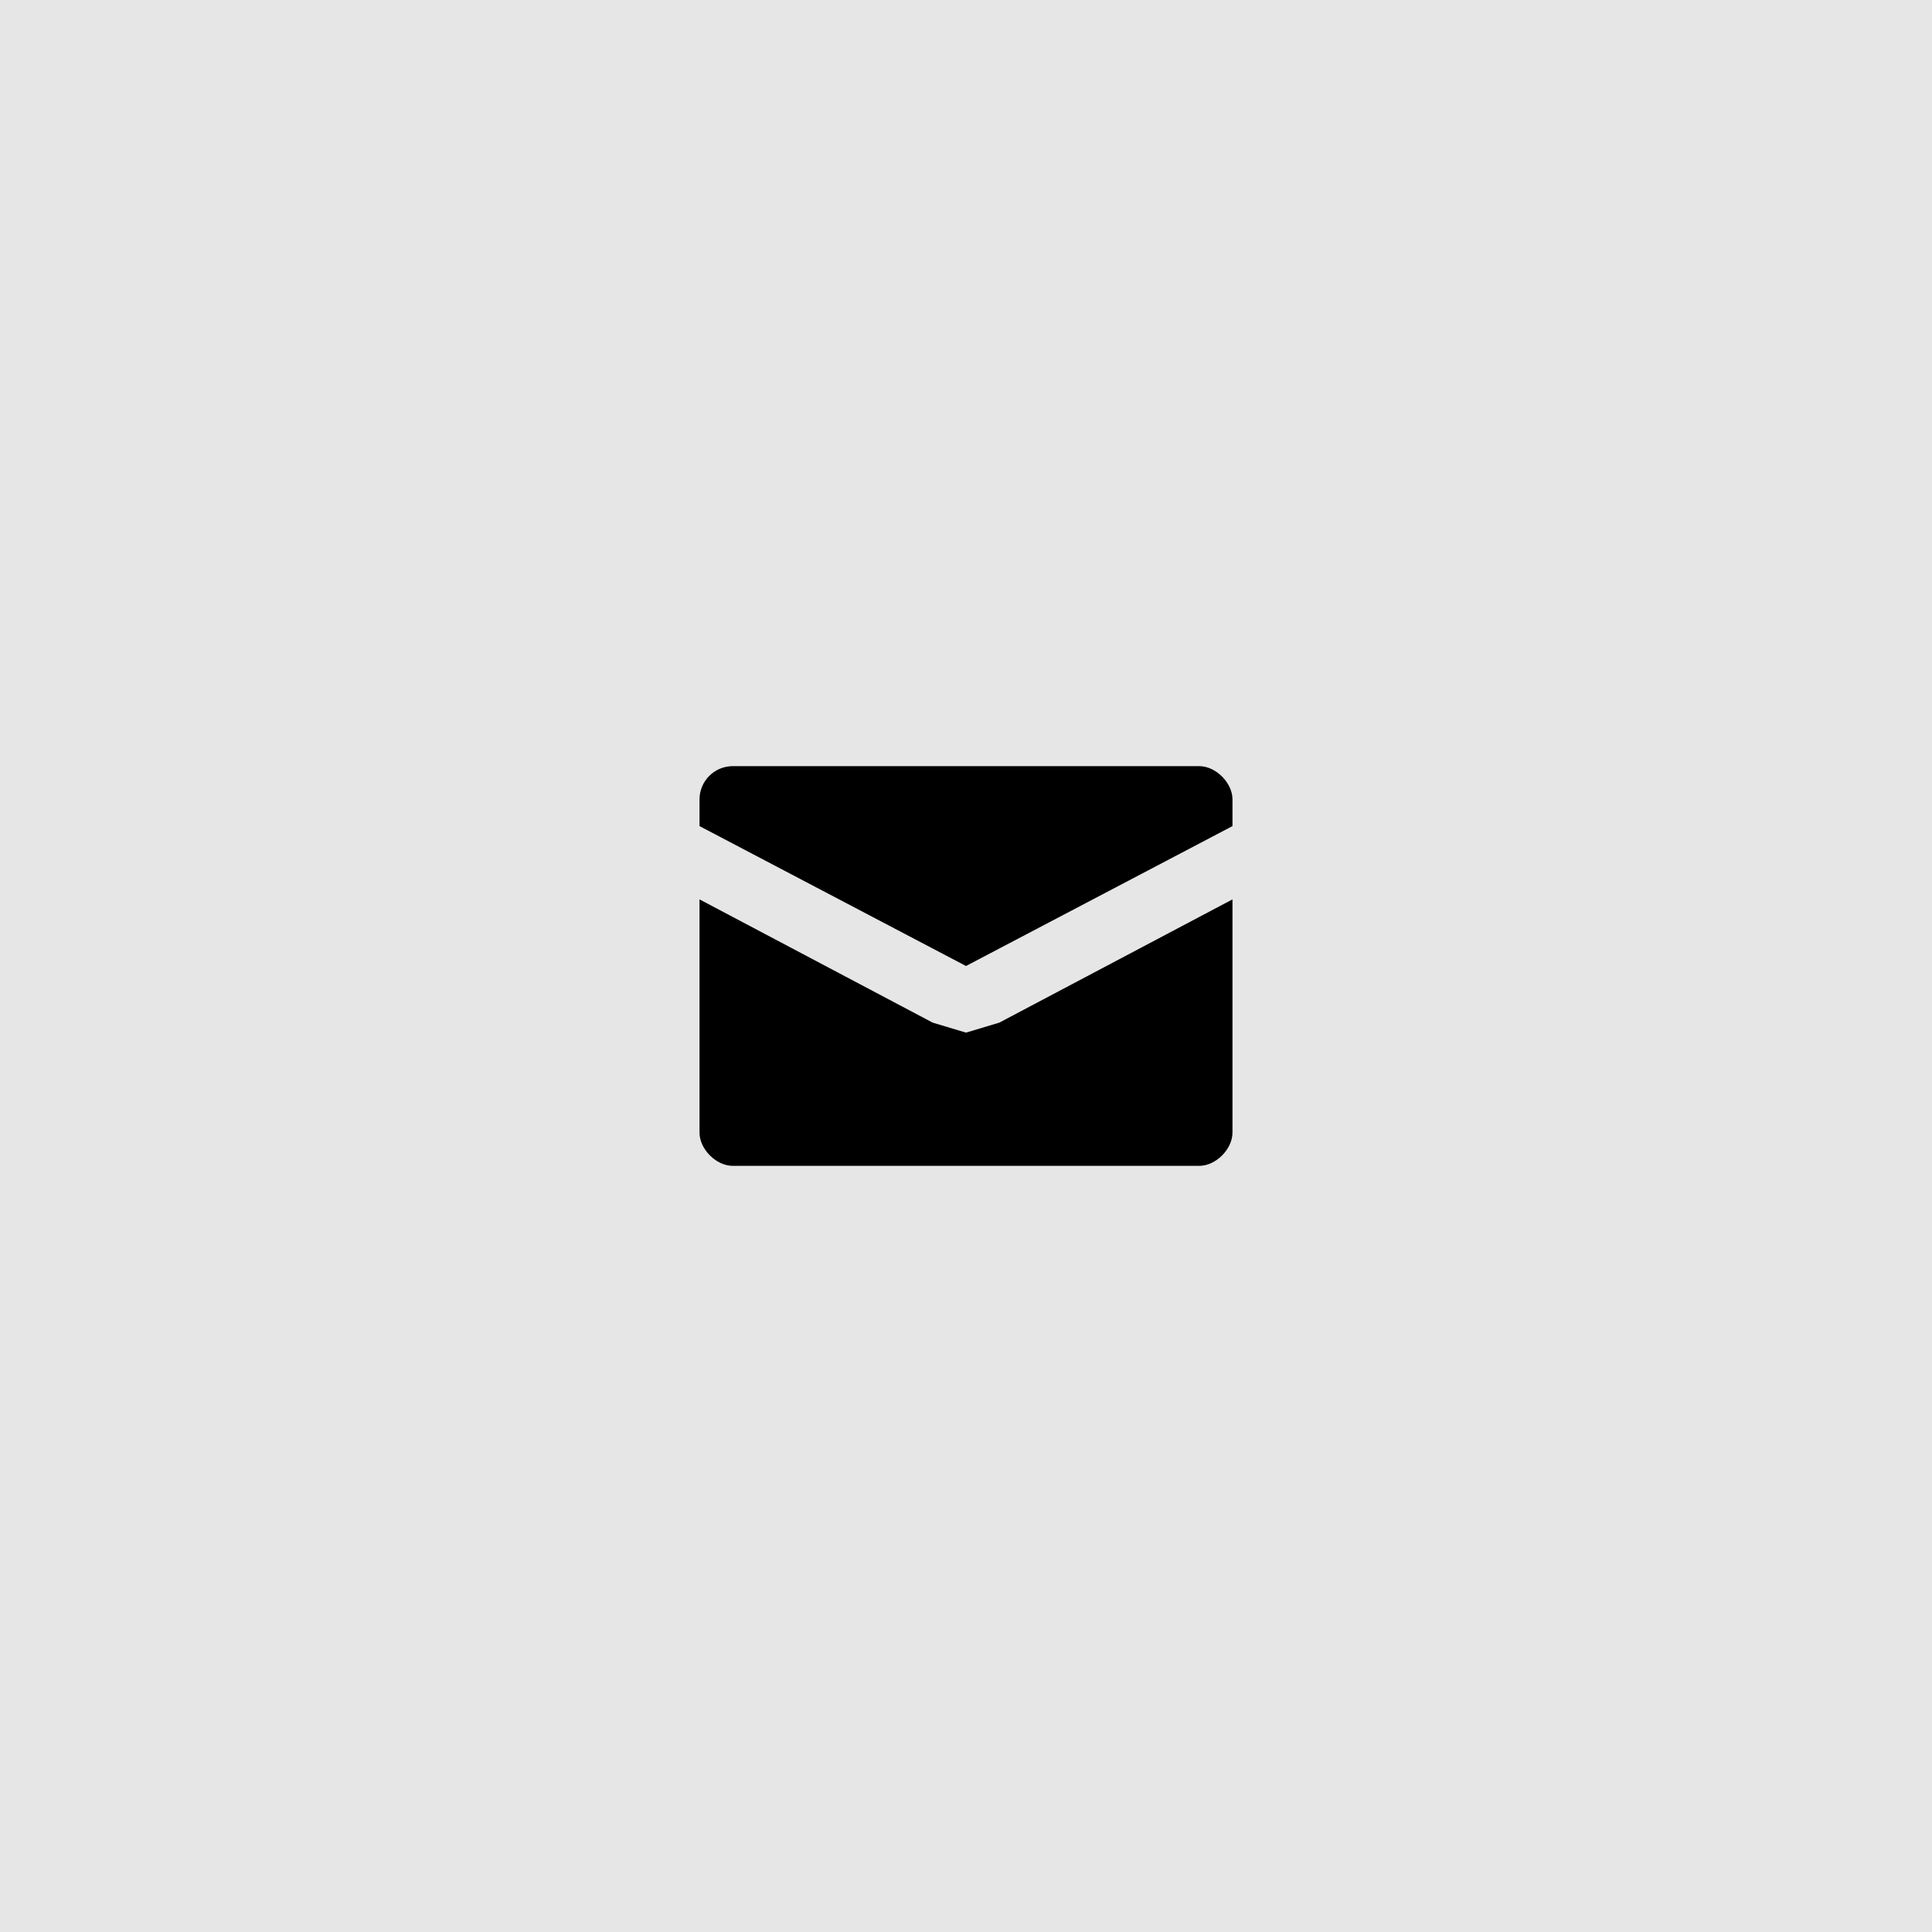
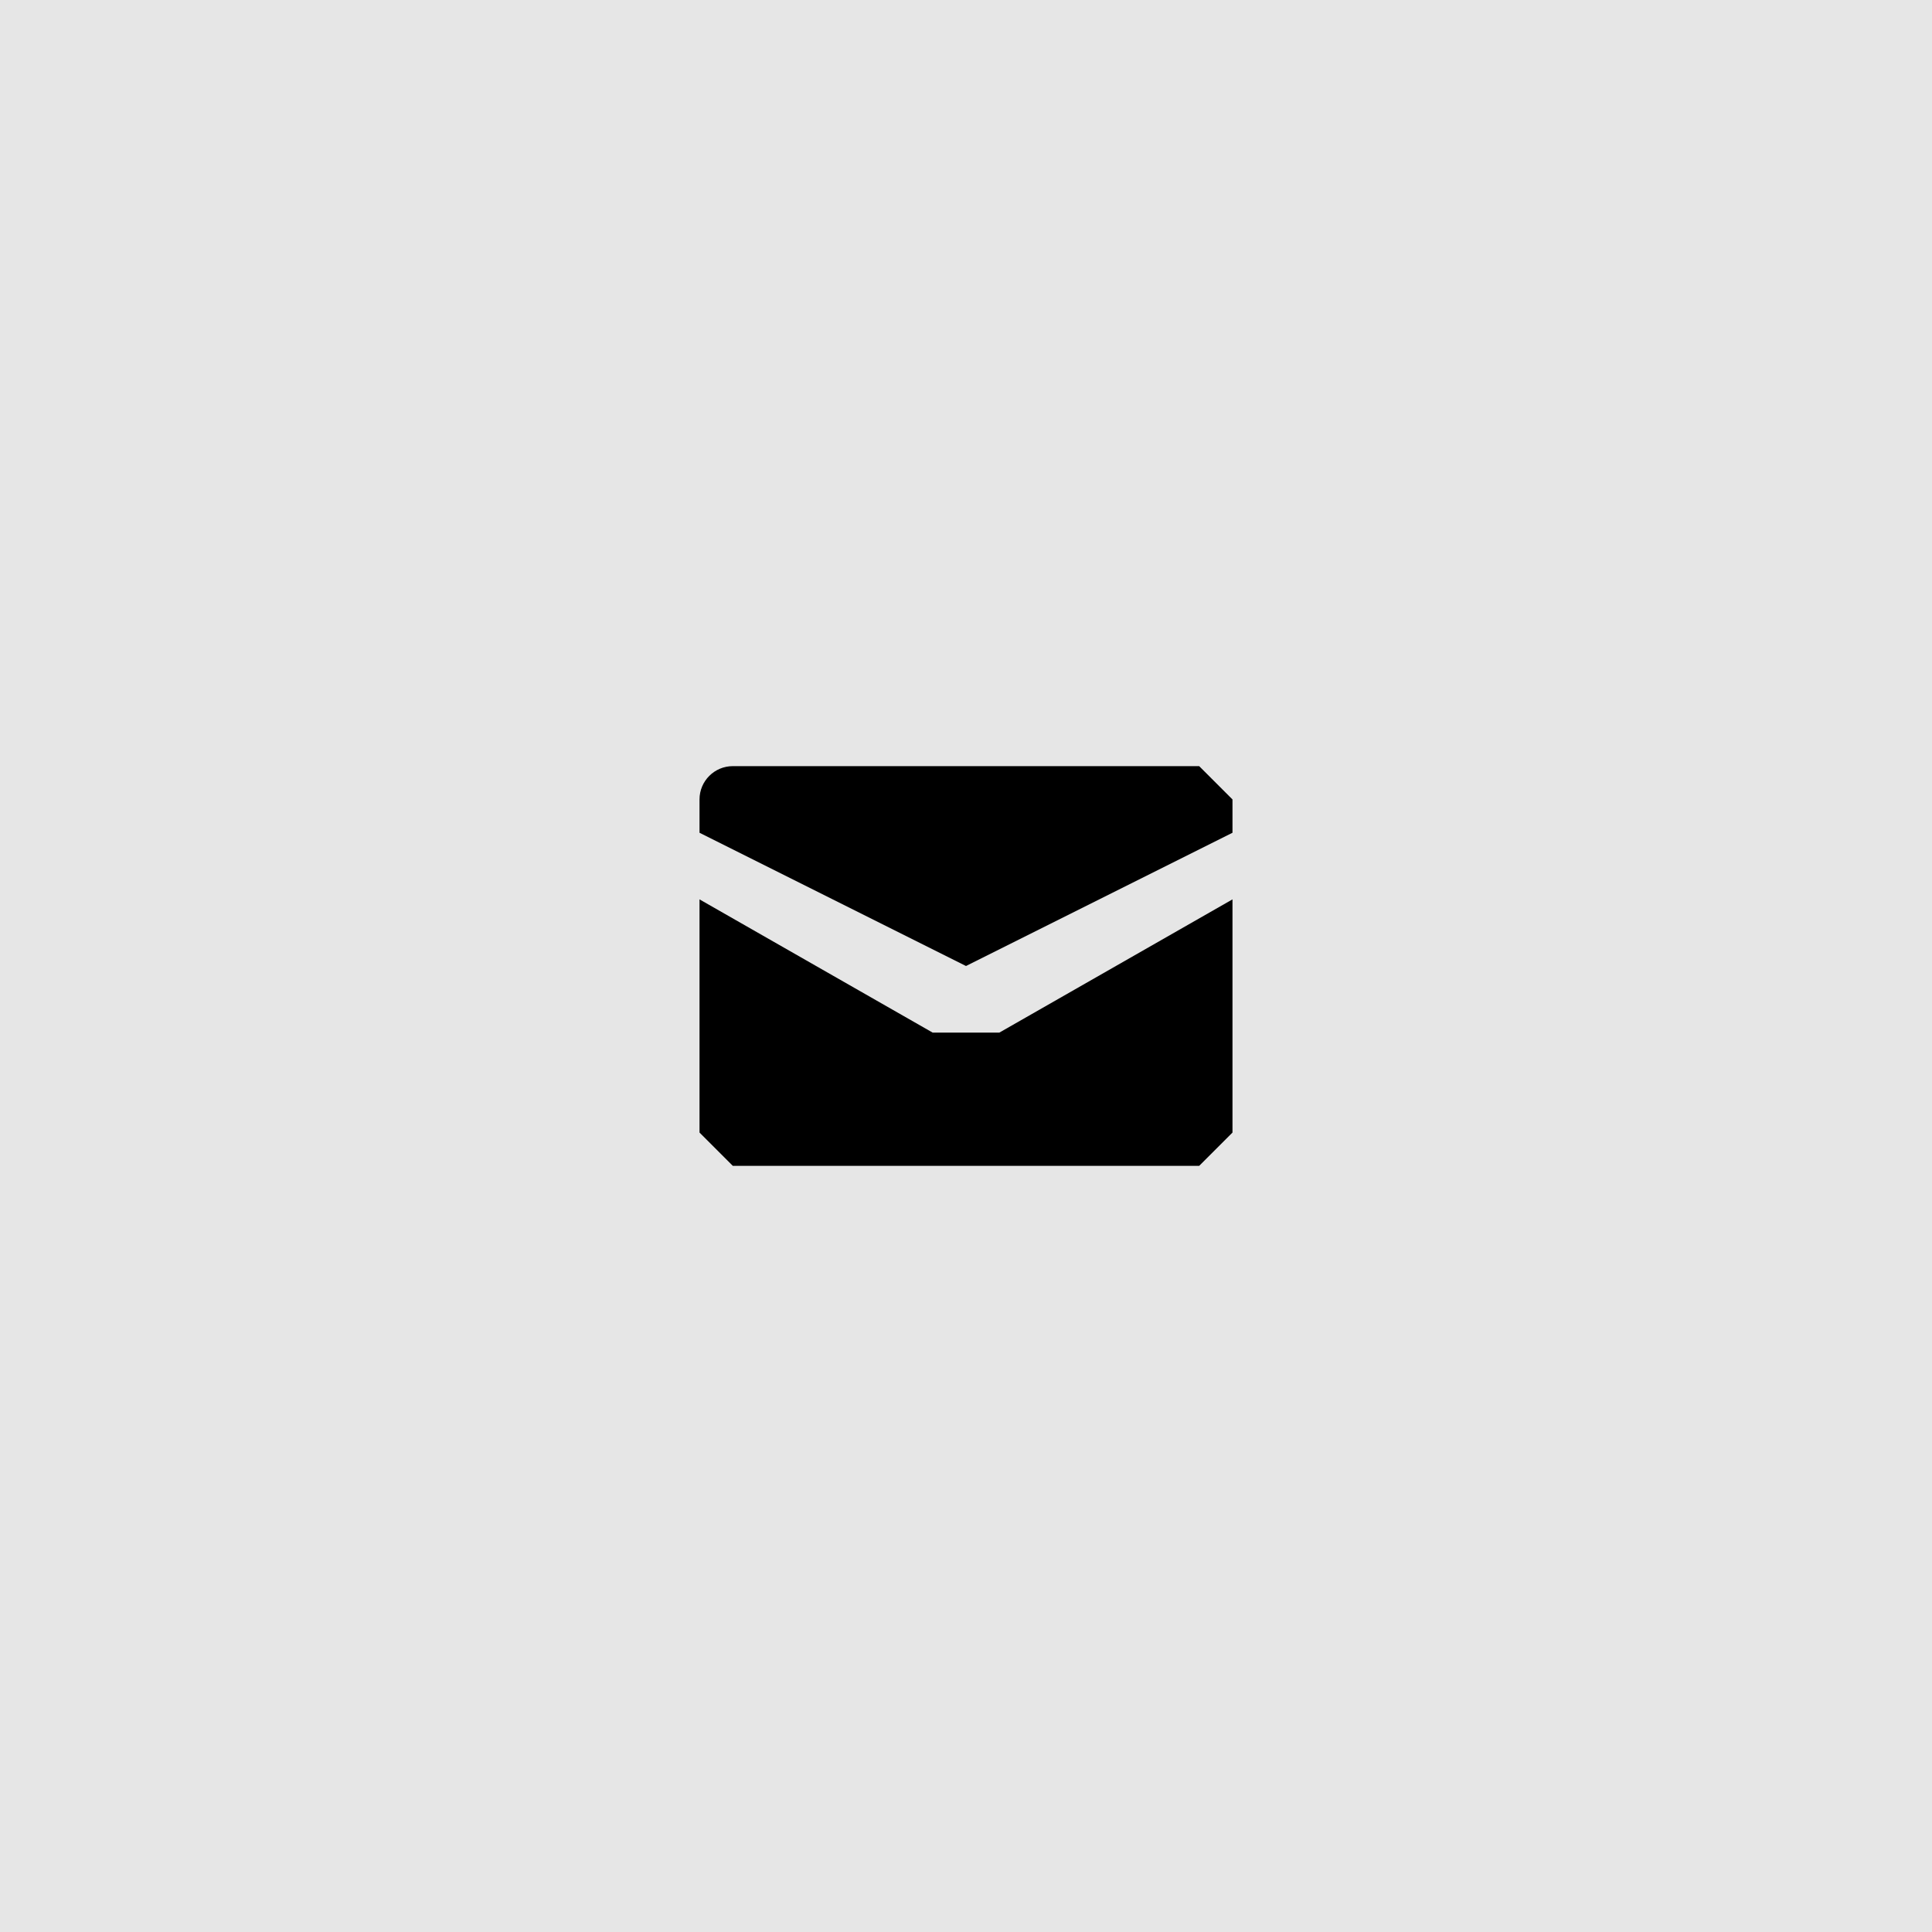
<svg xmlns="http://www.w3.org/2000/svg" width="58" height="58" fill="none">
  <path fill="#E6E6E6" d="M0 0h58v58H0z" />
-   <path d="M29 31l-1-.3-7-3.7v7c0 .5.5 1 1 1h14c.5 0 1-.5 1-1v-7l-7 3.7-1 .3zm7-8H22a1 1 0 00-1 1v.8l8 4.2 8-4.2V24c0-.5-.5-1-1-1z" fill="#000" />
+   <path d="M29 31h-1l-7-4v7l1 1h14l1-1v-7l-7 4h-1zm7-8H22a1 1 0 00-1 1v1l8 4 8-4v-1l-1-1z" fill="#000" />
</svg>
